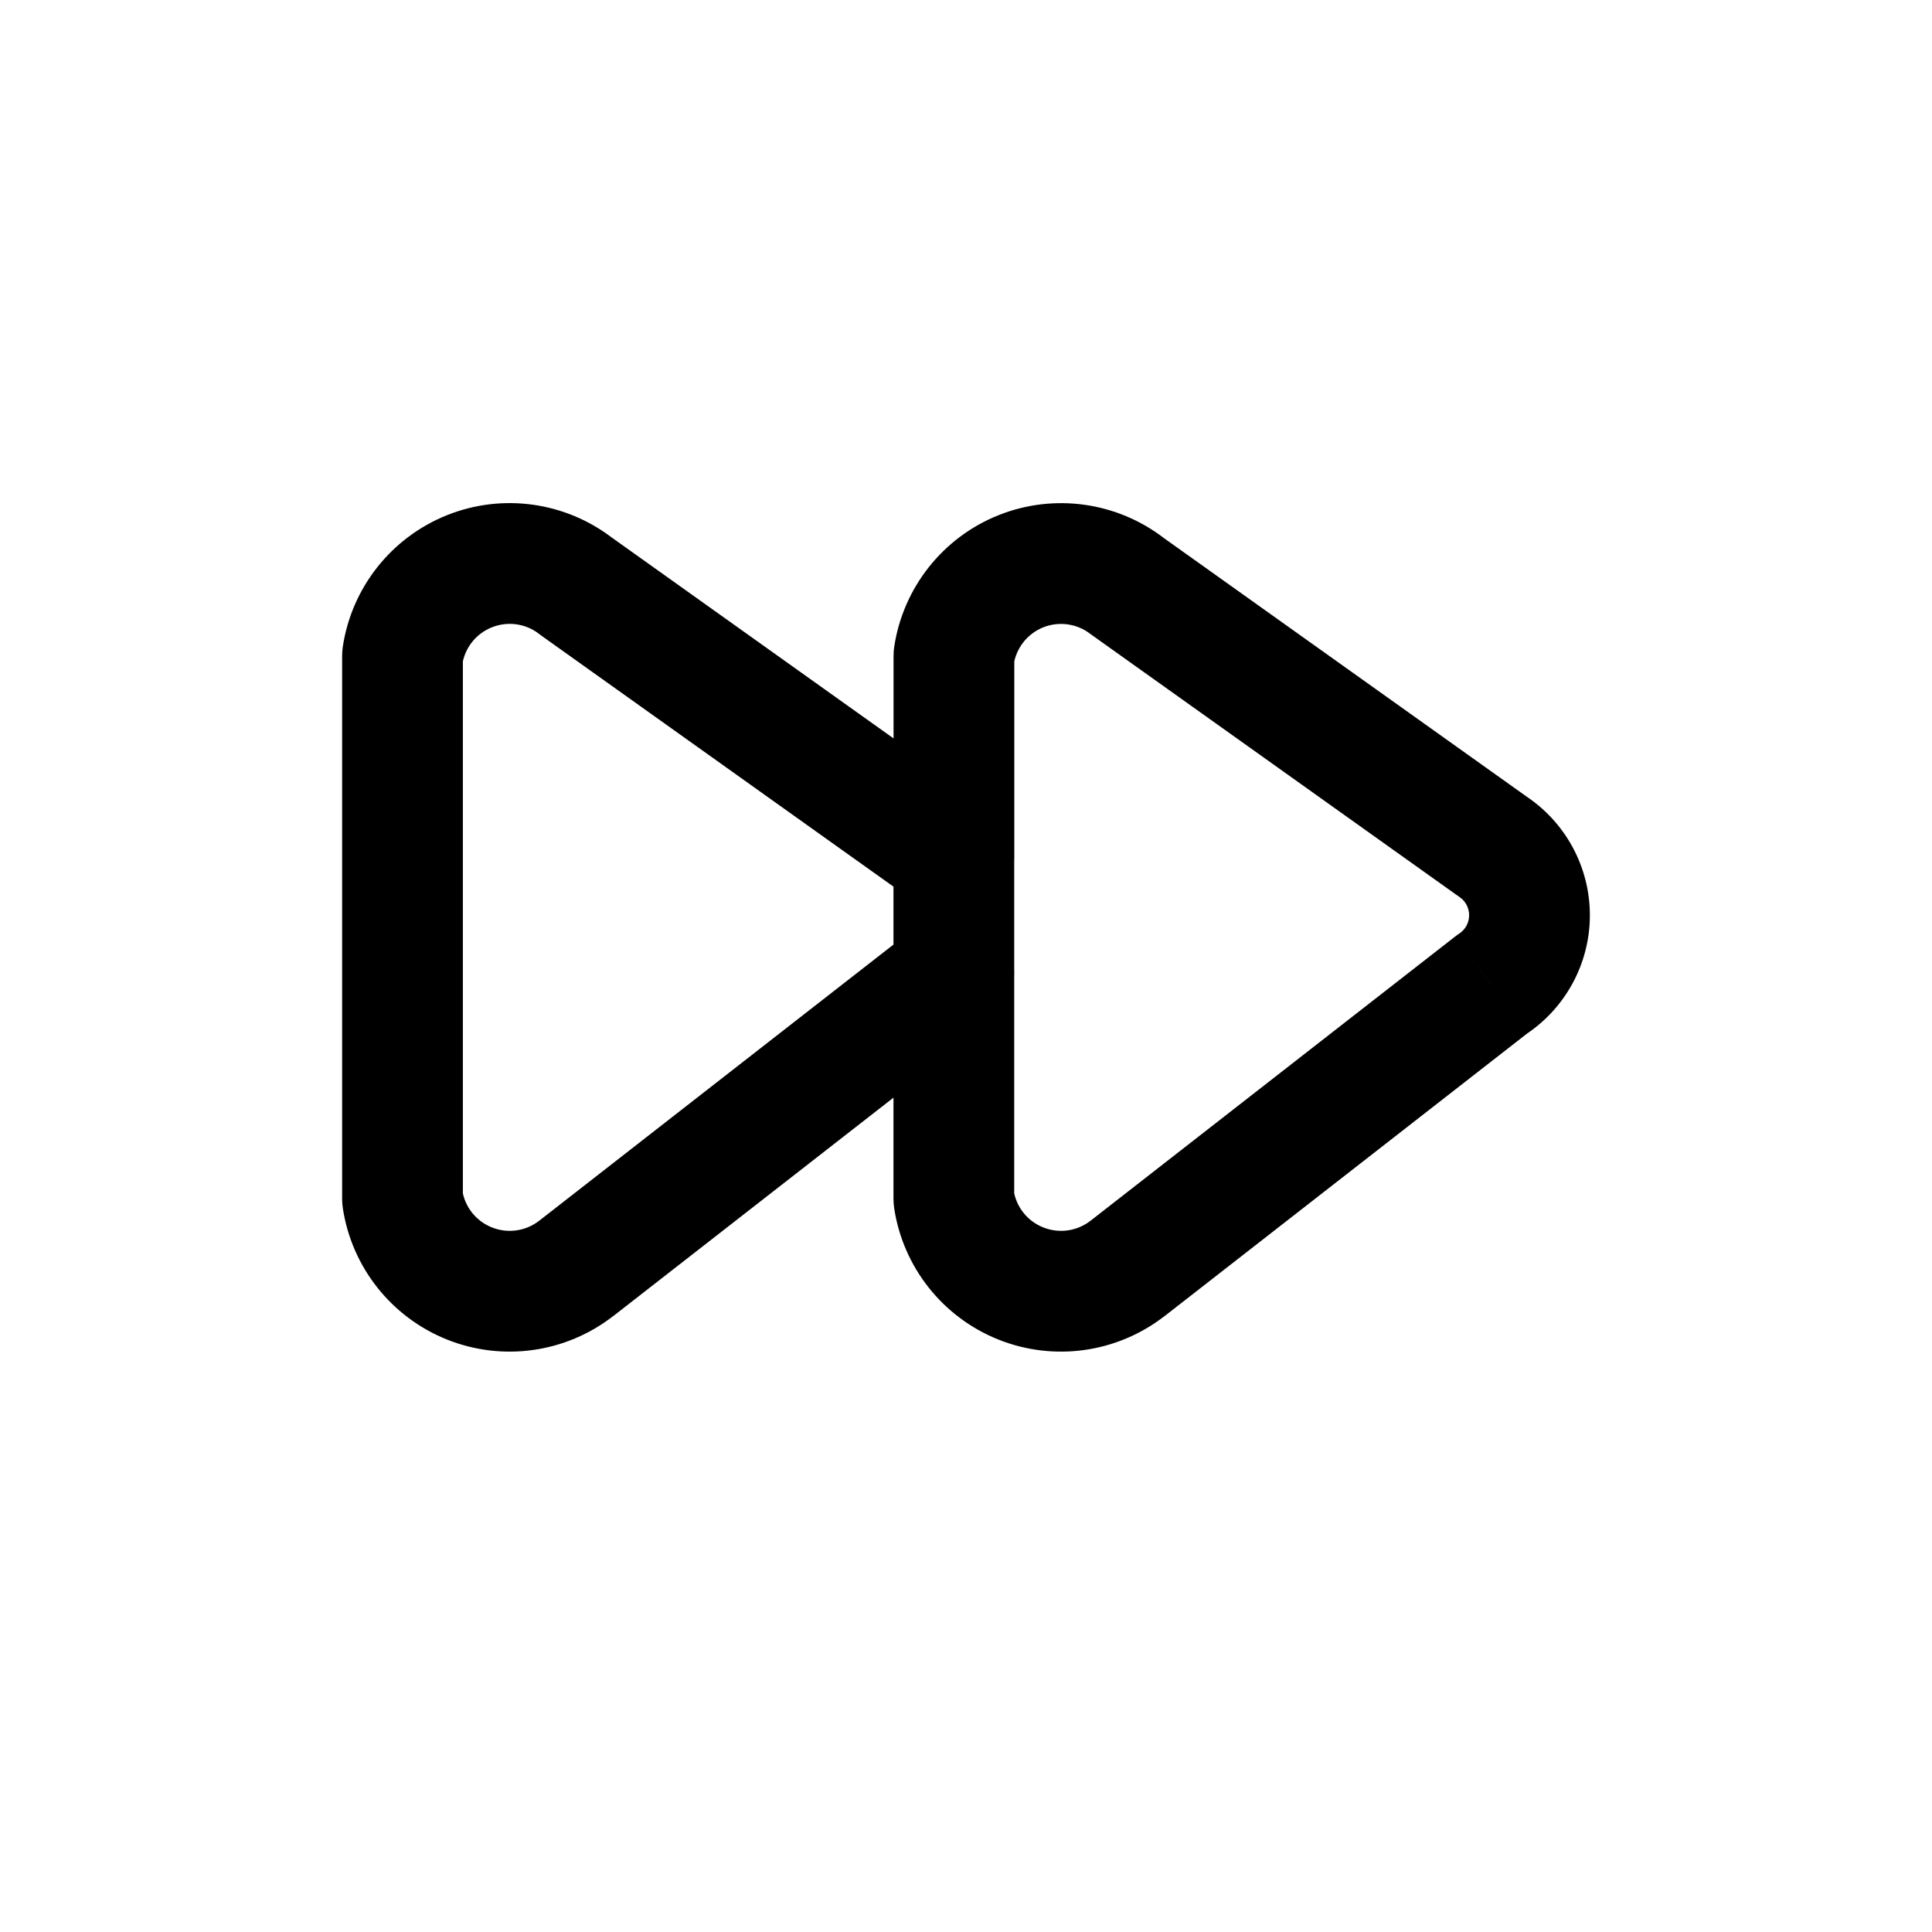
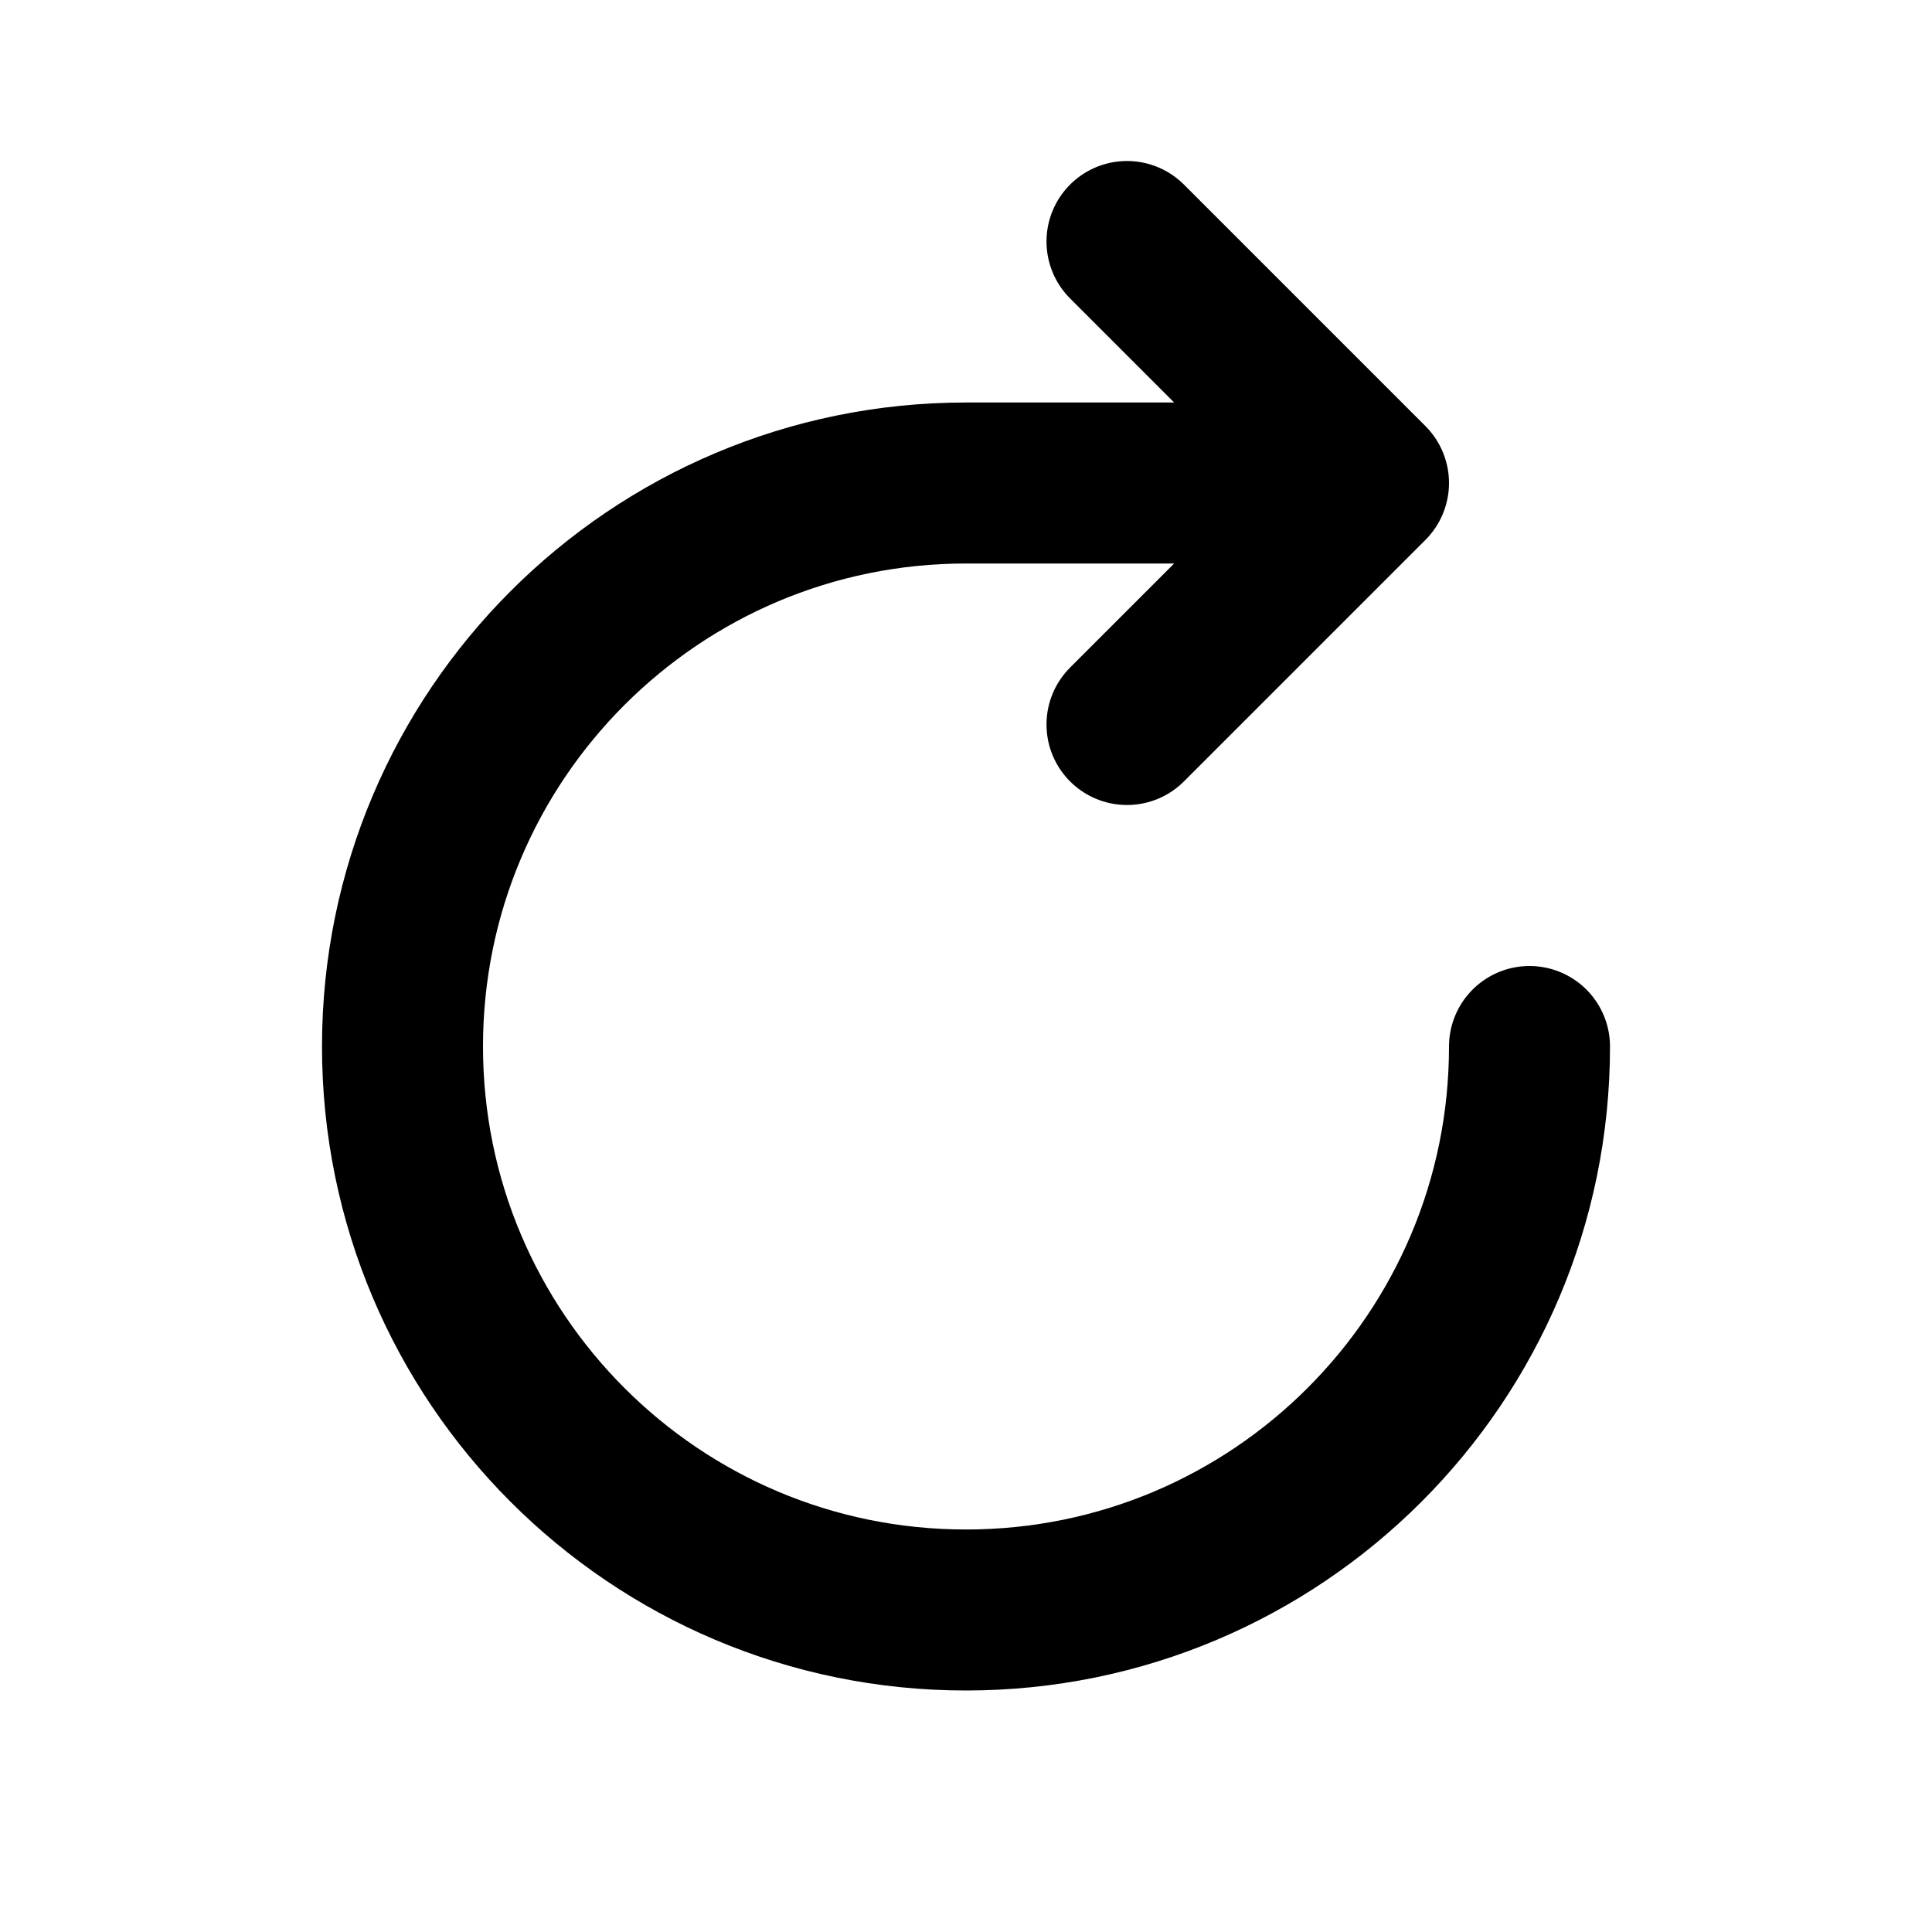
<svg xmlns="http://www.w3.org/2000/svg" width="800px" height="800px" viewBox="0 0 24 24" fill="none">
-   <path d="M11.312 11.176C11.601 11.472 12.076 11.478 12.373 11.189C12.669 10.9 12.675 10.425 12.386 10.128L11.312 11.176ZM11.677 10.505L11.242 11.116L11.243 11.117L11.677 10.505ZM7.157 7.283L6.697 7.875C6.705 7.882 6.713 7.888 6.722 7.894L7.157 7.283ZM5.831 7.097L6.11 7.793L5.831 7.097ZM5 8.147L4.258 8.036C4.253 8.073 4.25 8.11 4.25 8.147H5ZM5 14.893H4.25C4.25 14.93 4.253 14.967 4.258 15.004L5 14.893ZM5.831 15.944L6.11 15.247L6.11 15.247L5.831 15.944ZM7.157 15.757L7.617 16.349L7.618 16.349L7.157 15.757ZM11.678 12.233L11.244 11.621C11.235 11.628 11.226 11.635 11.217 11.642L11.678 12.233ZM12.387 12.61C12.676 12.313 12.67 11.839 12.374 11.549C12.077 11.26 11.602 11.266 11.313 11.562L12.387 12.61ZM11.1 10.652C11.1 11.066 11.436 11.402 11.85 11.402C12.264 11.402 12.6 11.066 12.6 10.652H11.1ZM11.85 8.147L11.108 8.036C11.103 8.073 11.1 8.11 11.1 8.147H11.85ZM12.68 7.097L12.959 7.793L12.68 7.097ZM14.006 7.283L13.546 7.876C13.554 7.882 13.562 7.888 13.571 7.894L14.006 7.283ZM18.527 10.505L18.092 11.116C18.102 11.123 18.112 11.13 18.122 11.137L18.527 10.505ZM18.527 12.233L18.122 11.601C18.103 11.614 18.084 11.627 18.066 11.642L18.527 12.233ZM14.006 15.757L14.466 16.349L14.467 16.349L14.006 15.757ZM12.68 15.944L12.959 15.247H12.959L12.68 15.944ZM11.849 14.893H11.099C11.099 14.93 11.102 14.967 11.107 15.004L11.849 14.893ZM12.599 12.086C12.599 11.672 12.263 11.336 11.849 11.336C11.435 11.336 11.099 11.672 11.099 12.086H12.599ZM12.599 10.652C12.599 10.238 12.263 9.902 11.849 9.902C11.435 9.902 11.099 10.238 11.099 10.652H12.599ZM11.099 12.086C11.099 12.5 11.435 12.836 11.849 12.836C12.263 12.836 12.599 12.5 12.599 12.086H11.099ZM12.386 10.128C12.301 10.042 12.209 9.963 12.111 9.893L11.243 11.117C11.268 11.134 11.291 11.154 11.312 11.176L12.386 10.128ZM12.112 9.894L7.592 6.672L6.722 7.894L11.242 11.116L12.112 9.894ZM7.617 6.691C7.029 6.234 6.243 6.123 5.552 6.4L6.11 7.793C6.306 7.714 6.53 7.745 6.697 7.875L7.617 6.691ZM5.552 6.4C4.861 6.677 4.368 7.3 4.258 8.036L5.742 8.258C5.773 8.049 5.913 7.871 6.11 7.793L5.552 6.4ZM4.25 8.147V14.893H5.75V8.147H4.25ZM4.258 15.004C4.368 15.74 4.861 16.363 5.552 16.64L6.11 15.247C5.913 15.169 5.773 14.992 5.742 14.782L4.258 15.004ZM5.552 16.64C6.243 16.917 7.029 16.806 7.617 16.349L6.697 15.165C6.53 15.295 6.306 15.326 6.11 15.247L5.552 16.64ZM7.618 16.349L12.139 12.825L11.217 11.642L6.696 15.166L7.618 16.349ZM12.112 12.845C12.21 12.775 12.302 12.696 12.387 12.61L11.313 11.562C11.292 11.584 11.269 11.604 11.244 11.621L12.112 12.845ZM12.6 10.652V8.147H11.1V10.652H12.6ZM12.592 8.258C12.623 8.049 12.763 7.872 12.959 7.793L12.401 6.401C11.711 6.678 11.219 7.3 11.108 8.036L12.592 8.258ZM12.959 7.793C13.156 7.715 13.379 7.746 13.546 7.876L14.466 6.69C13.878 6.234 13.092 6.124 12.401 6.401L12.959 7.793ZM13.571 7.894L18.092 11.116L18.962 9.894L14.441 6.672L13.571 7.894ZM18.122 11.137C18.202 11.187 18.25 11.275 18.25 11.369H19.75C19.75 10.764 19.441 10.2 18.931 9.874L18.122 11.137ZM18.25 11.369C18.25 11.463 18.202 11.551 18.122 11.601L18.931 12.865C19.441 12.538 19.75 11.975 19.75 11.369H18.25ZM18.066 11.642L13.545 15.166L14.467 16.349L18.988 12.825L18.066 11.642ZM13.546 15.165C13.379 15.295 13.155 15.326 12.959 15.247L12.401 16.64C13.092 16.917 13.878 16.806 14.466 16.349L13.546 15.165ZM12.959 15.247C12.762 15.169 12.622 14.992 12.591 14.782L11.107 15.004C11.217 15.74 11.71 16.363 12.401 16.64L12.959 15.247ZM12.599 14.893V12.086H11.099V14.893H12.599ZM11.099 10.652V12.086H12.599V10.652H11.099Z" fill="#000000" />
+   <path d="M19 13C19 16.866 15.866 20 12 20C8.134 20 5 16.866 5 13C5 9.134 8.134 6 12 6H17M17 6L14 3M17 6L14 9" stroke="#000000" stroke-width="2" stroke-linecap="round" stroke-linejoin="round" />
</svg>
